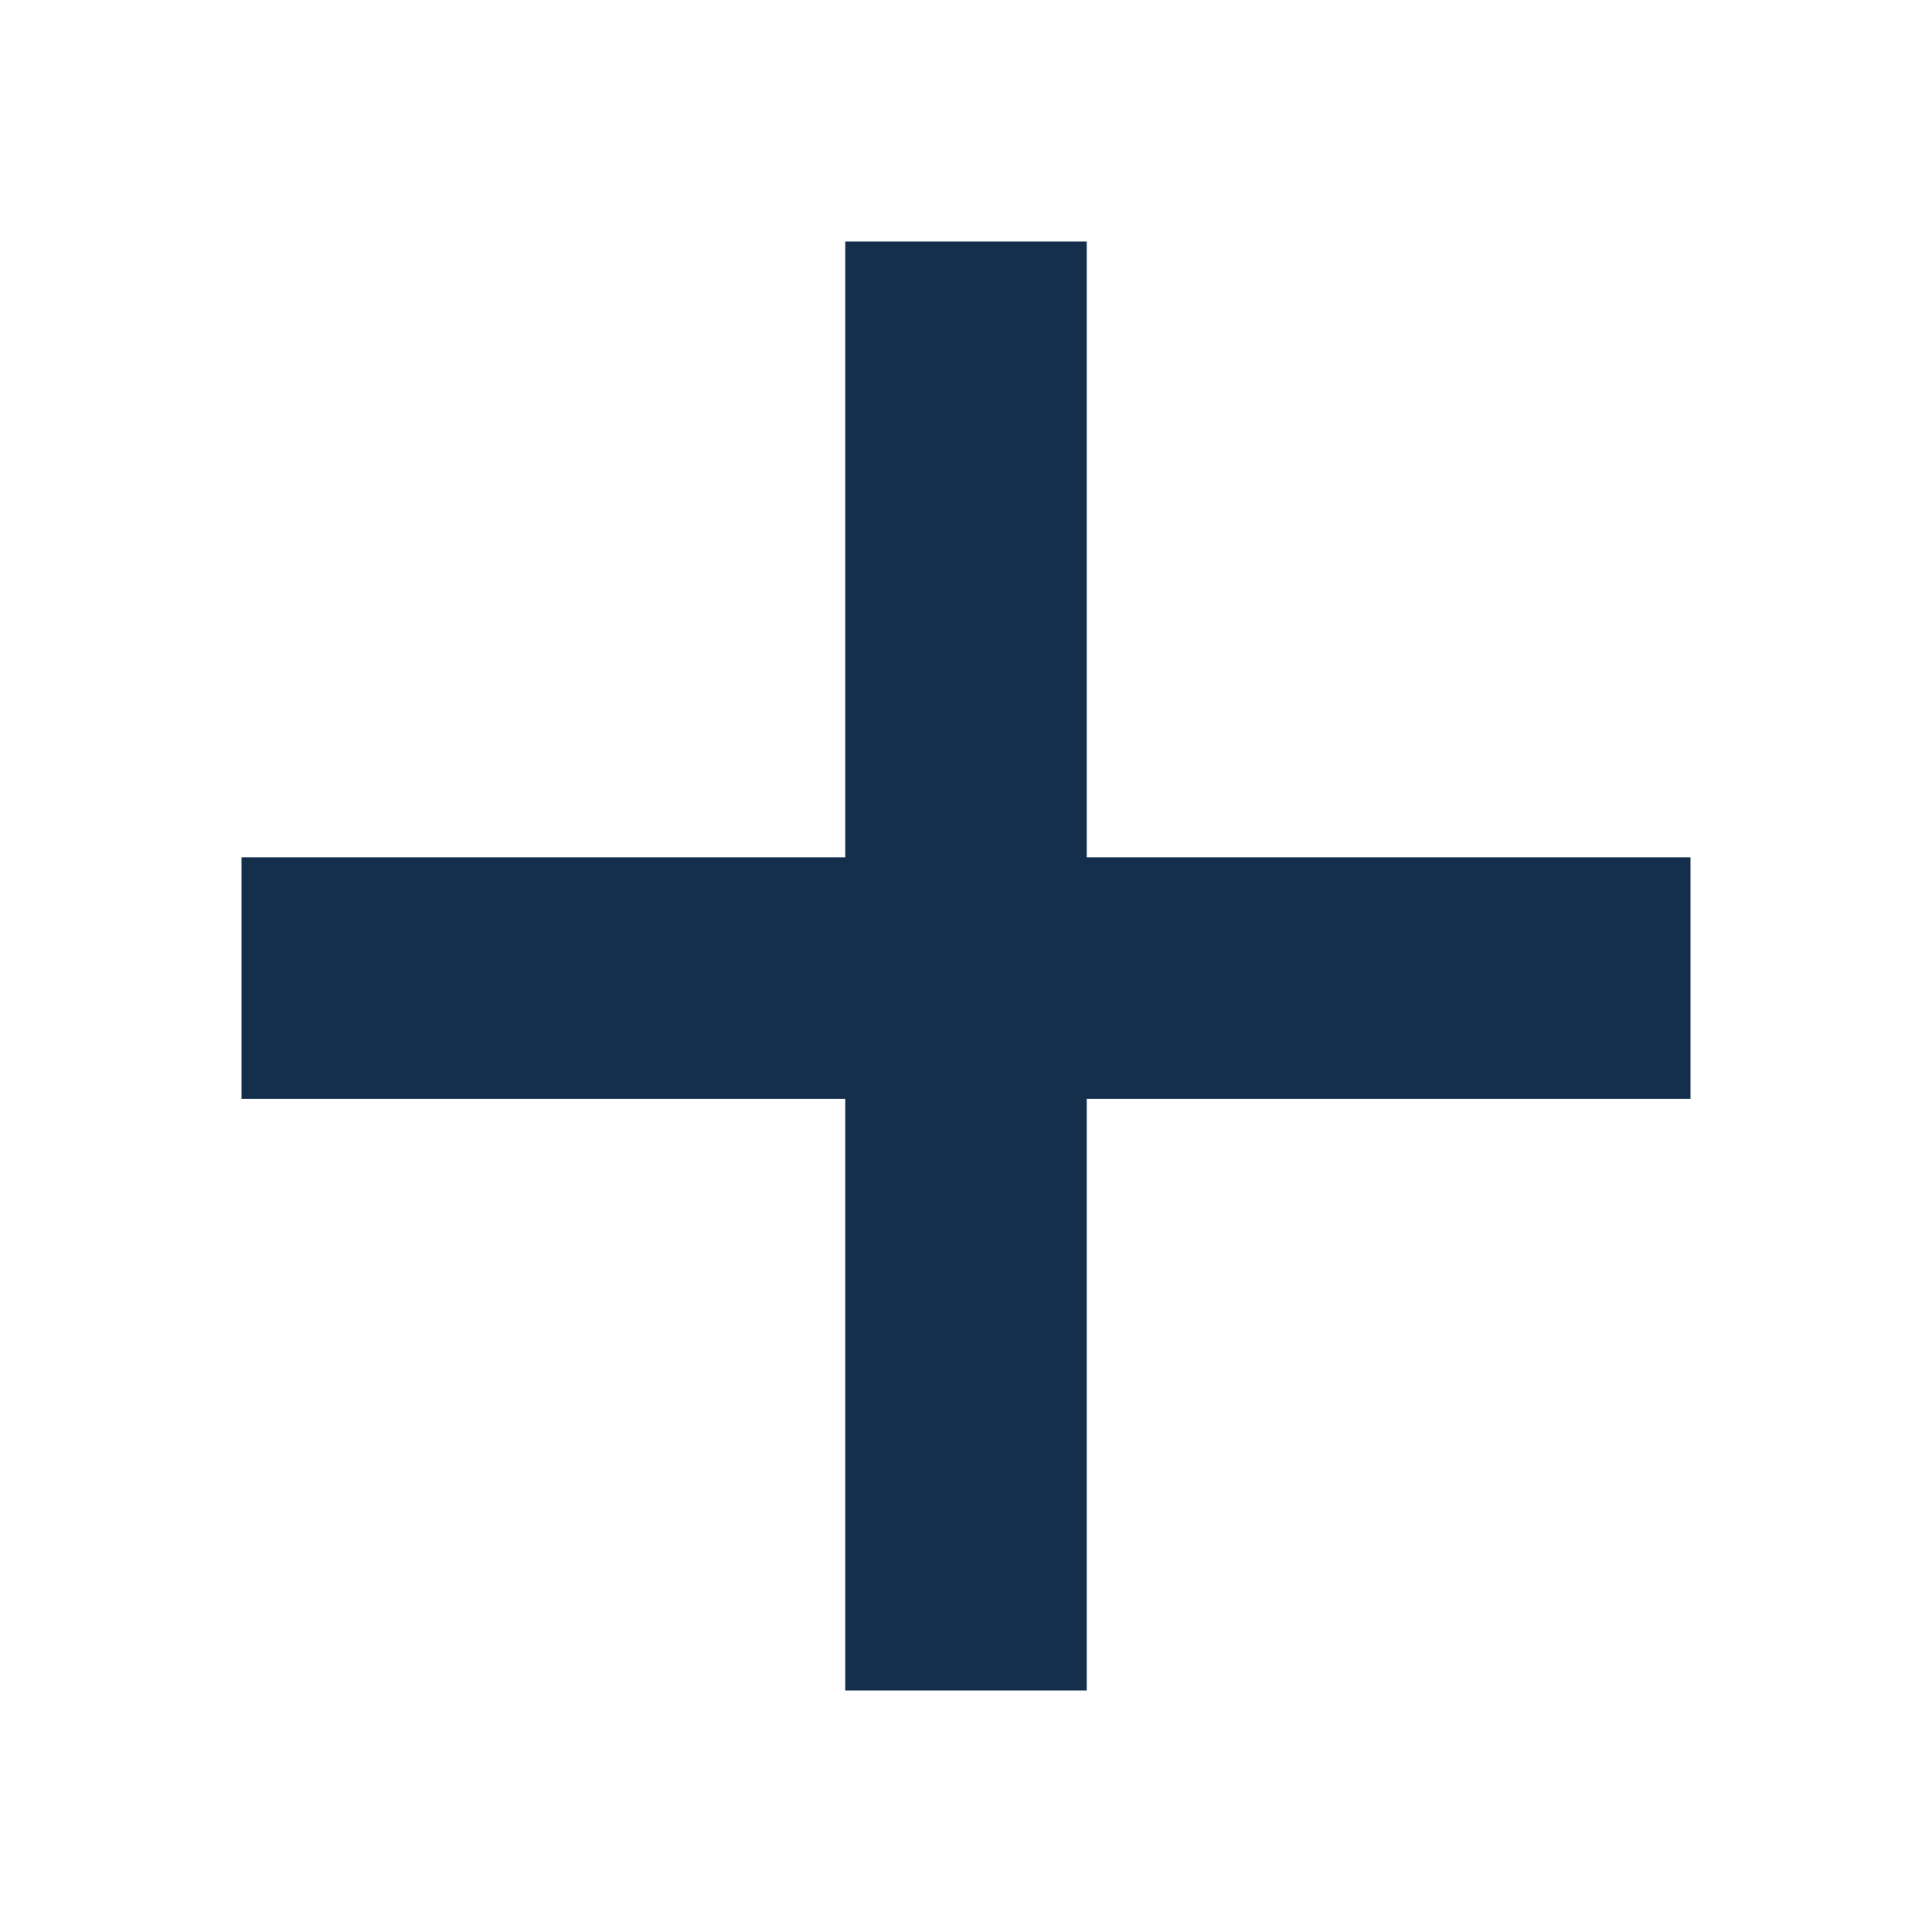
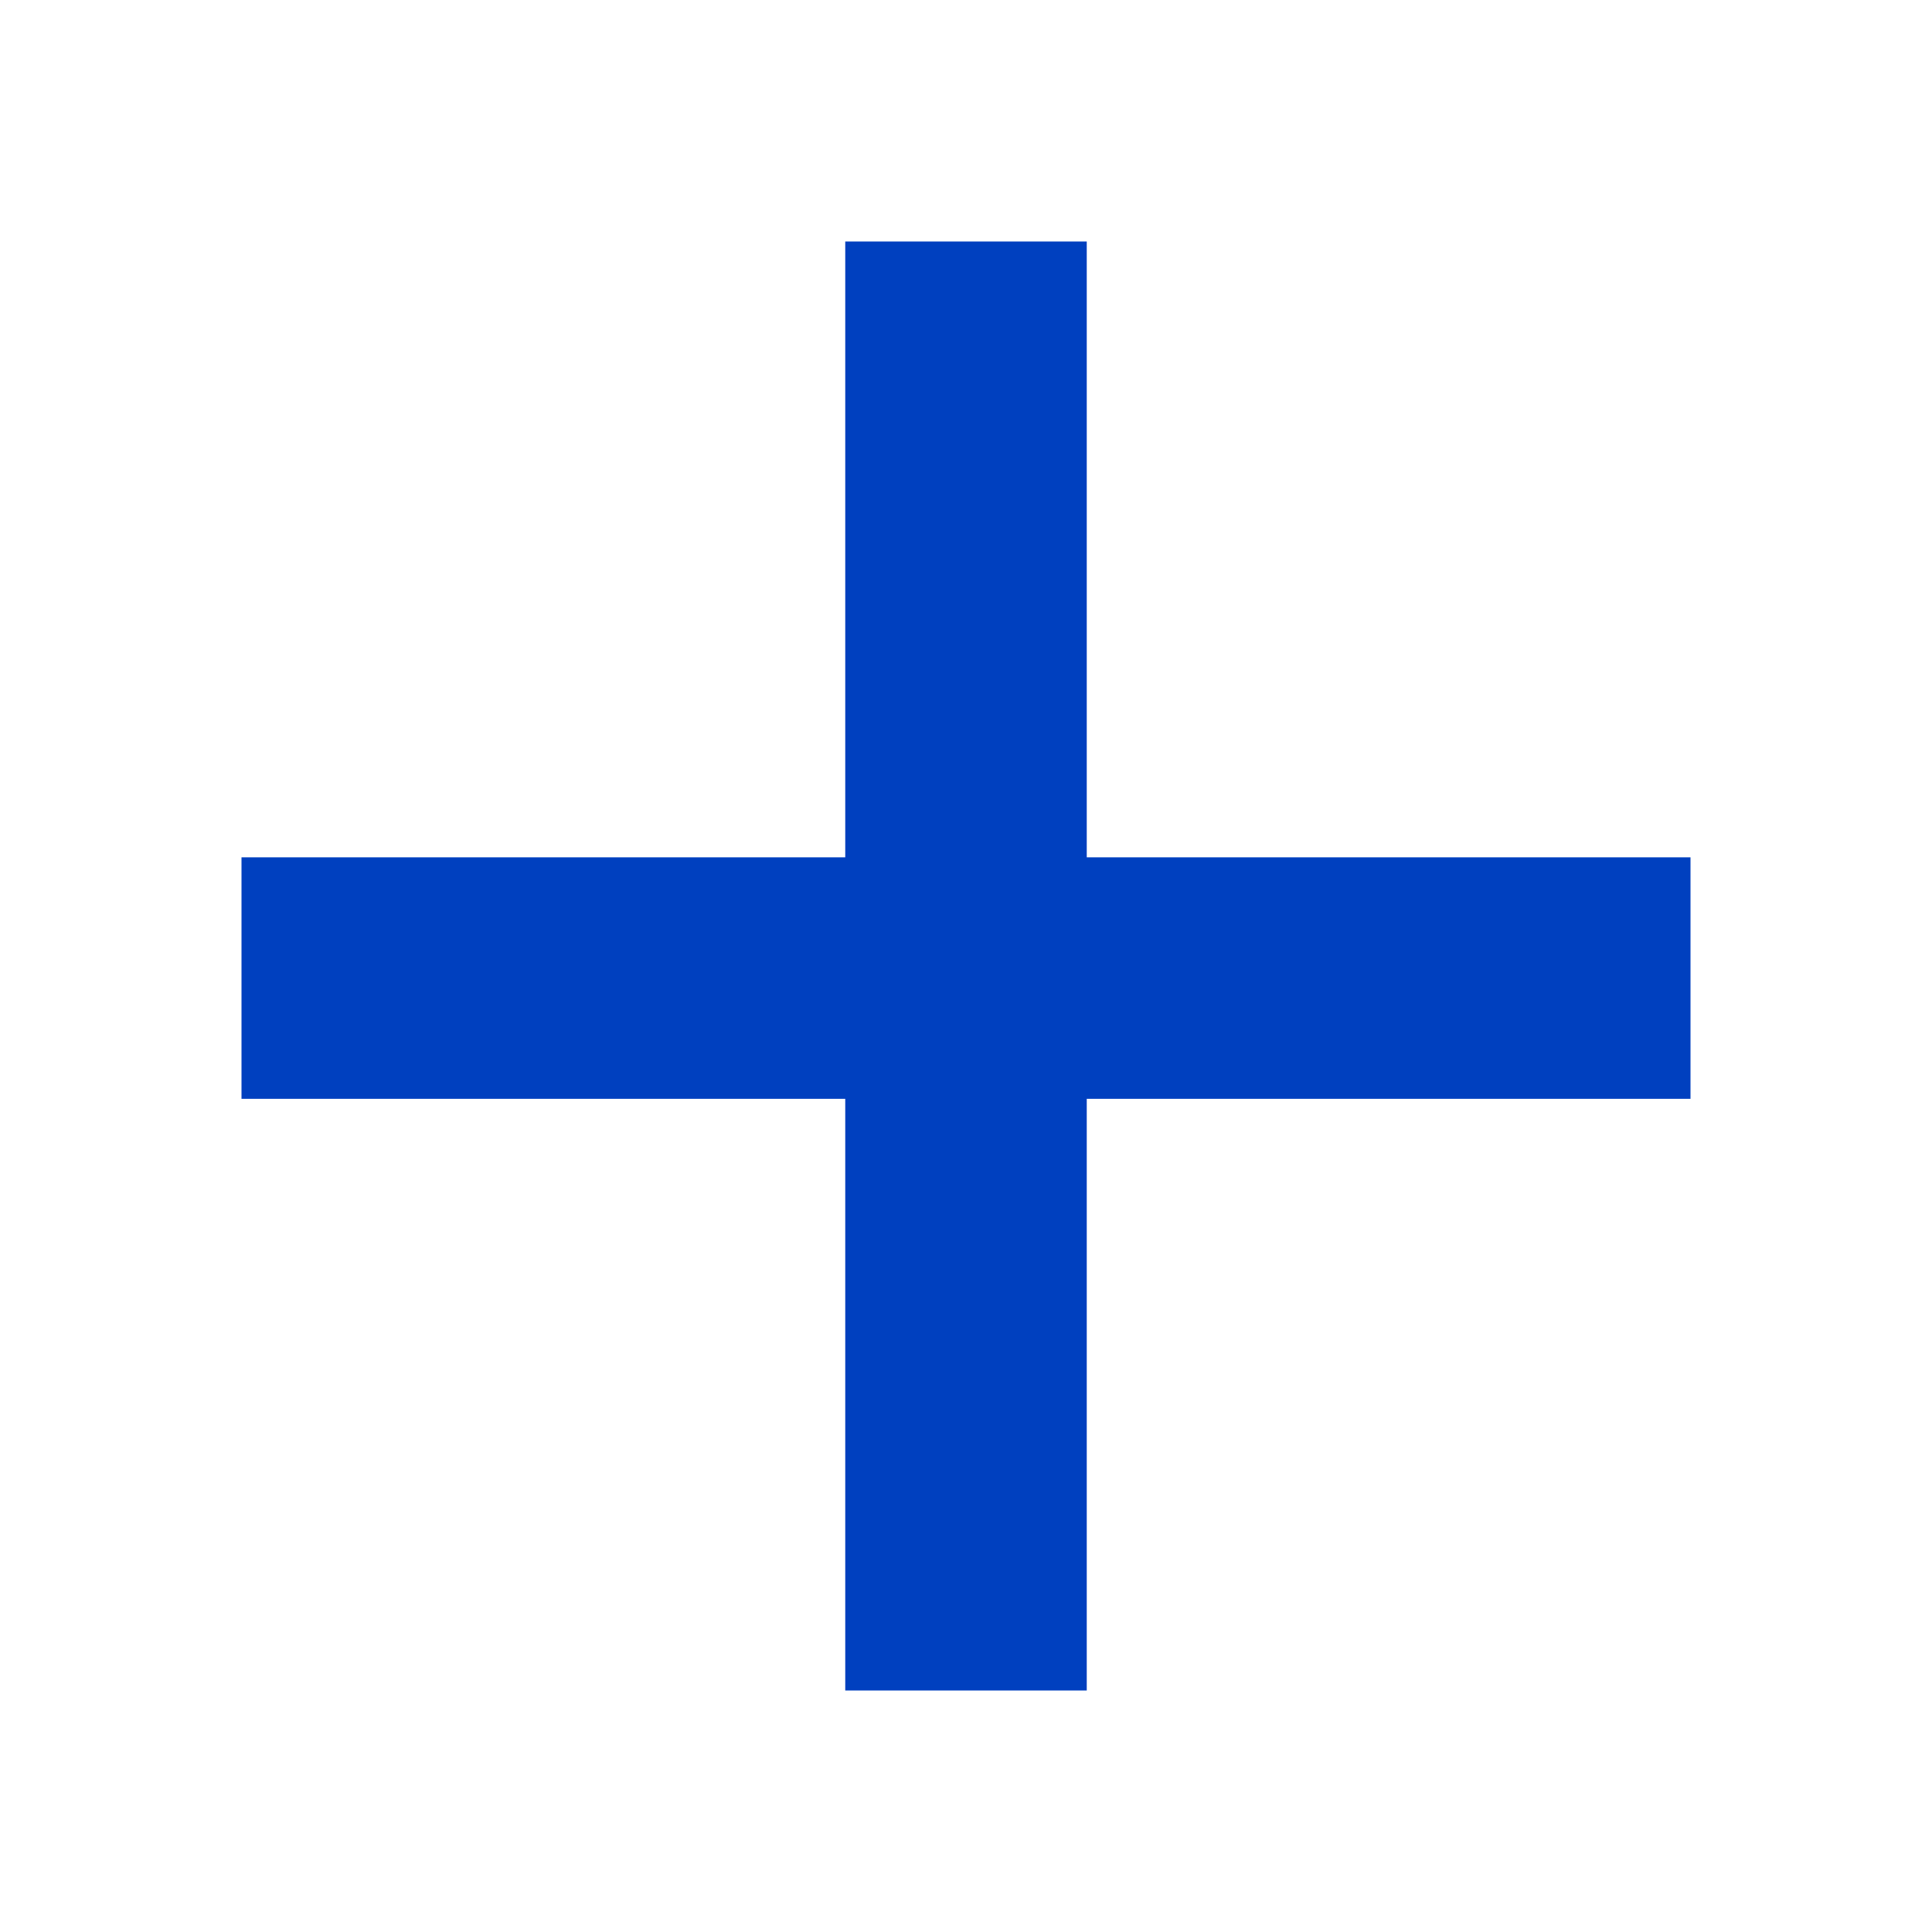
<svg xmlns="http://www.w3.org/2000/svg" height="16px" width="16px" viewBox="0 0 16 16" id="plus" version="1.1">
-   <polygon style="fill:#132F4B;" points="14,7.1 9,7.1 9,2 7,2 7,7.1 2,7.1 2,8.1 2,9.1 7,9.1 7,14 8,14 9,14 9,9.1 14,9.1 " />
+   <polygon style="fill:#0040bf;" points="14,7.1 9,7.1 9,2 7,2 7,7.1 2,7.1 2,8.1 2,9.1 7,9.1 7,14 8,14 9,14 9,9.1 14,9.1 " />
</svg>
